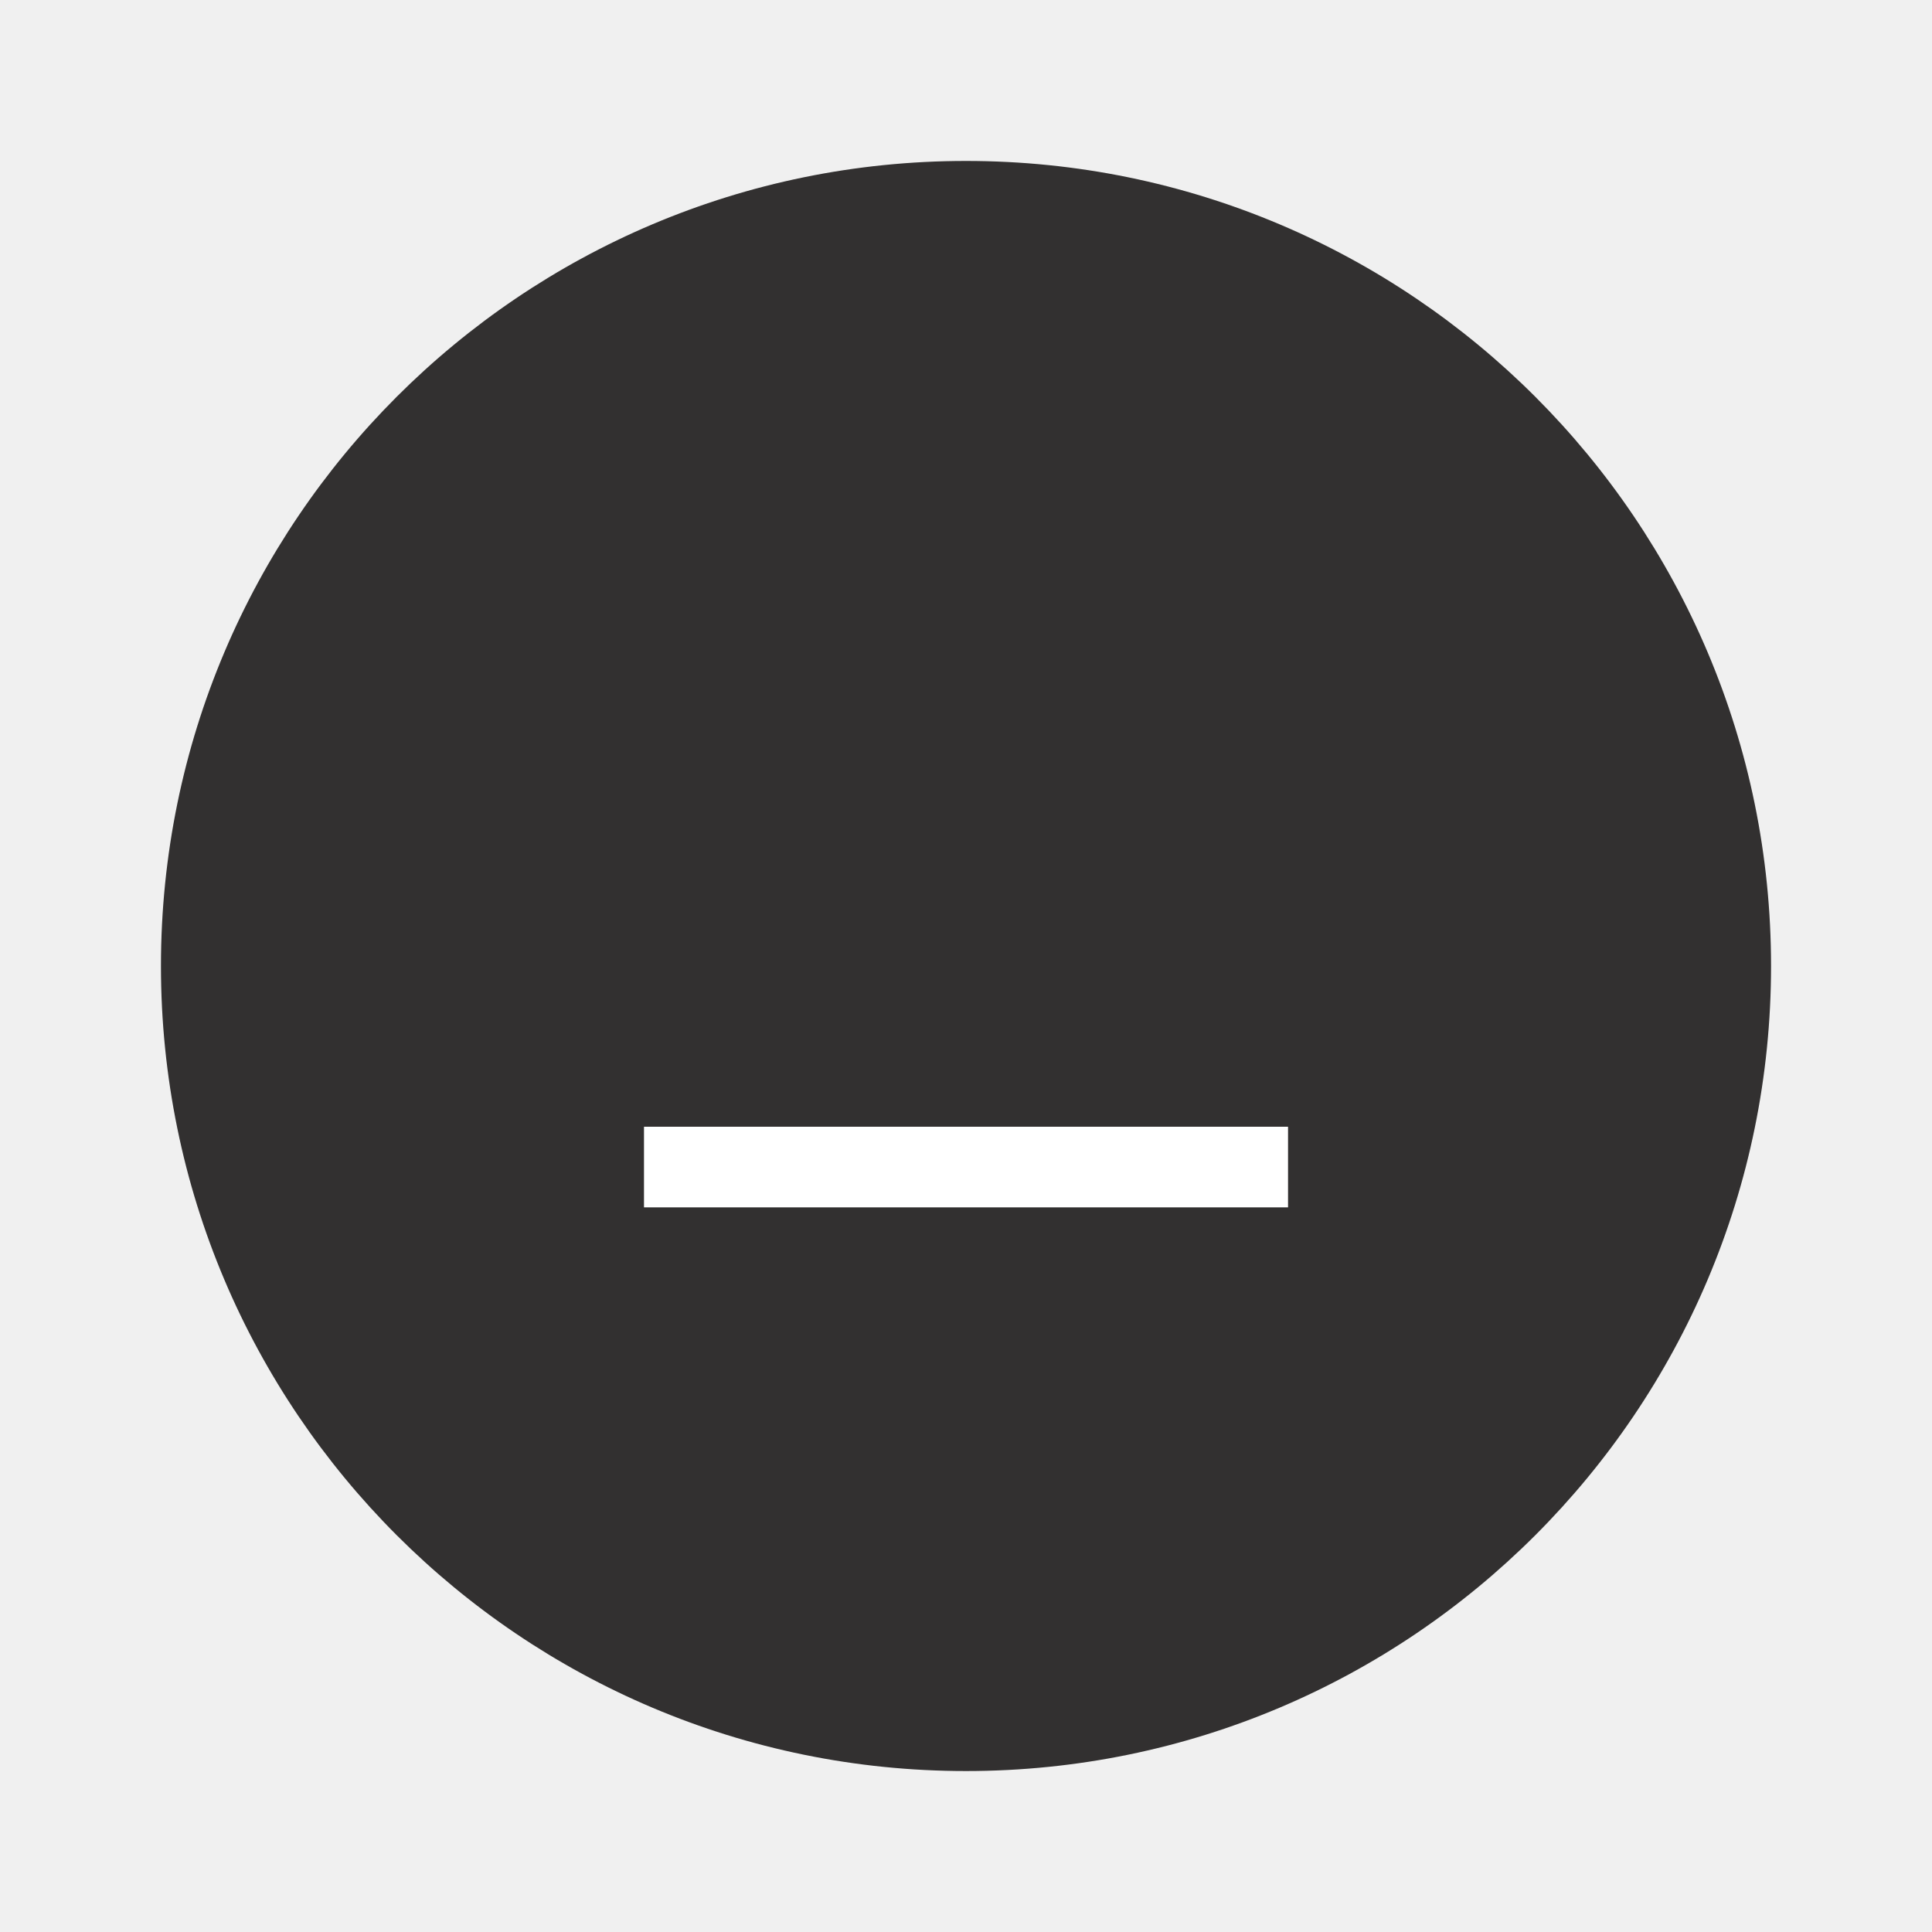
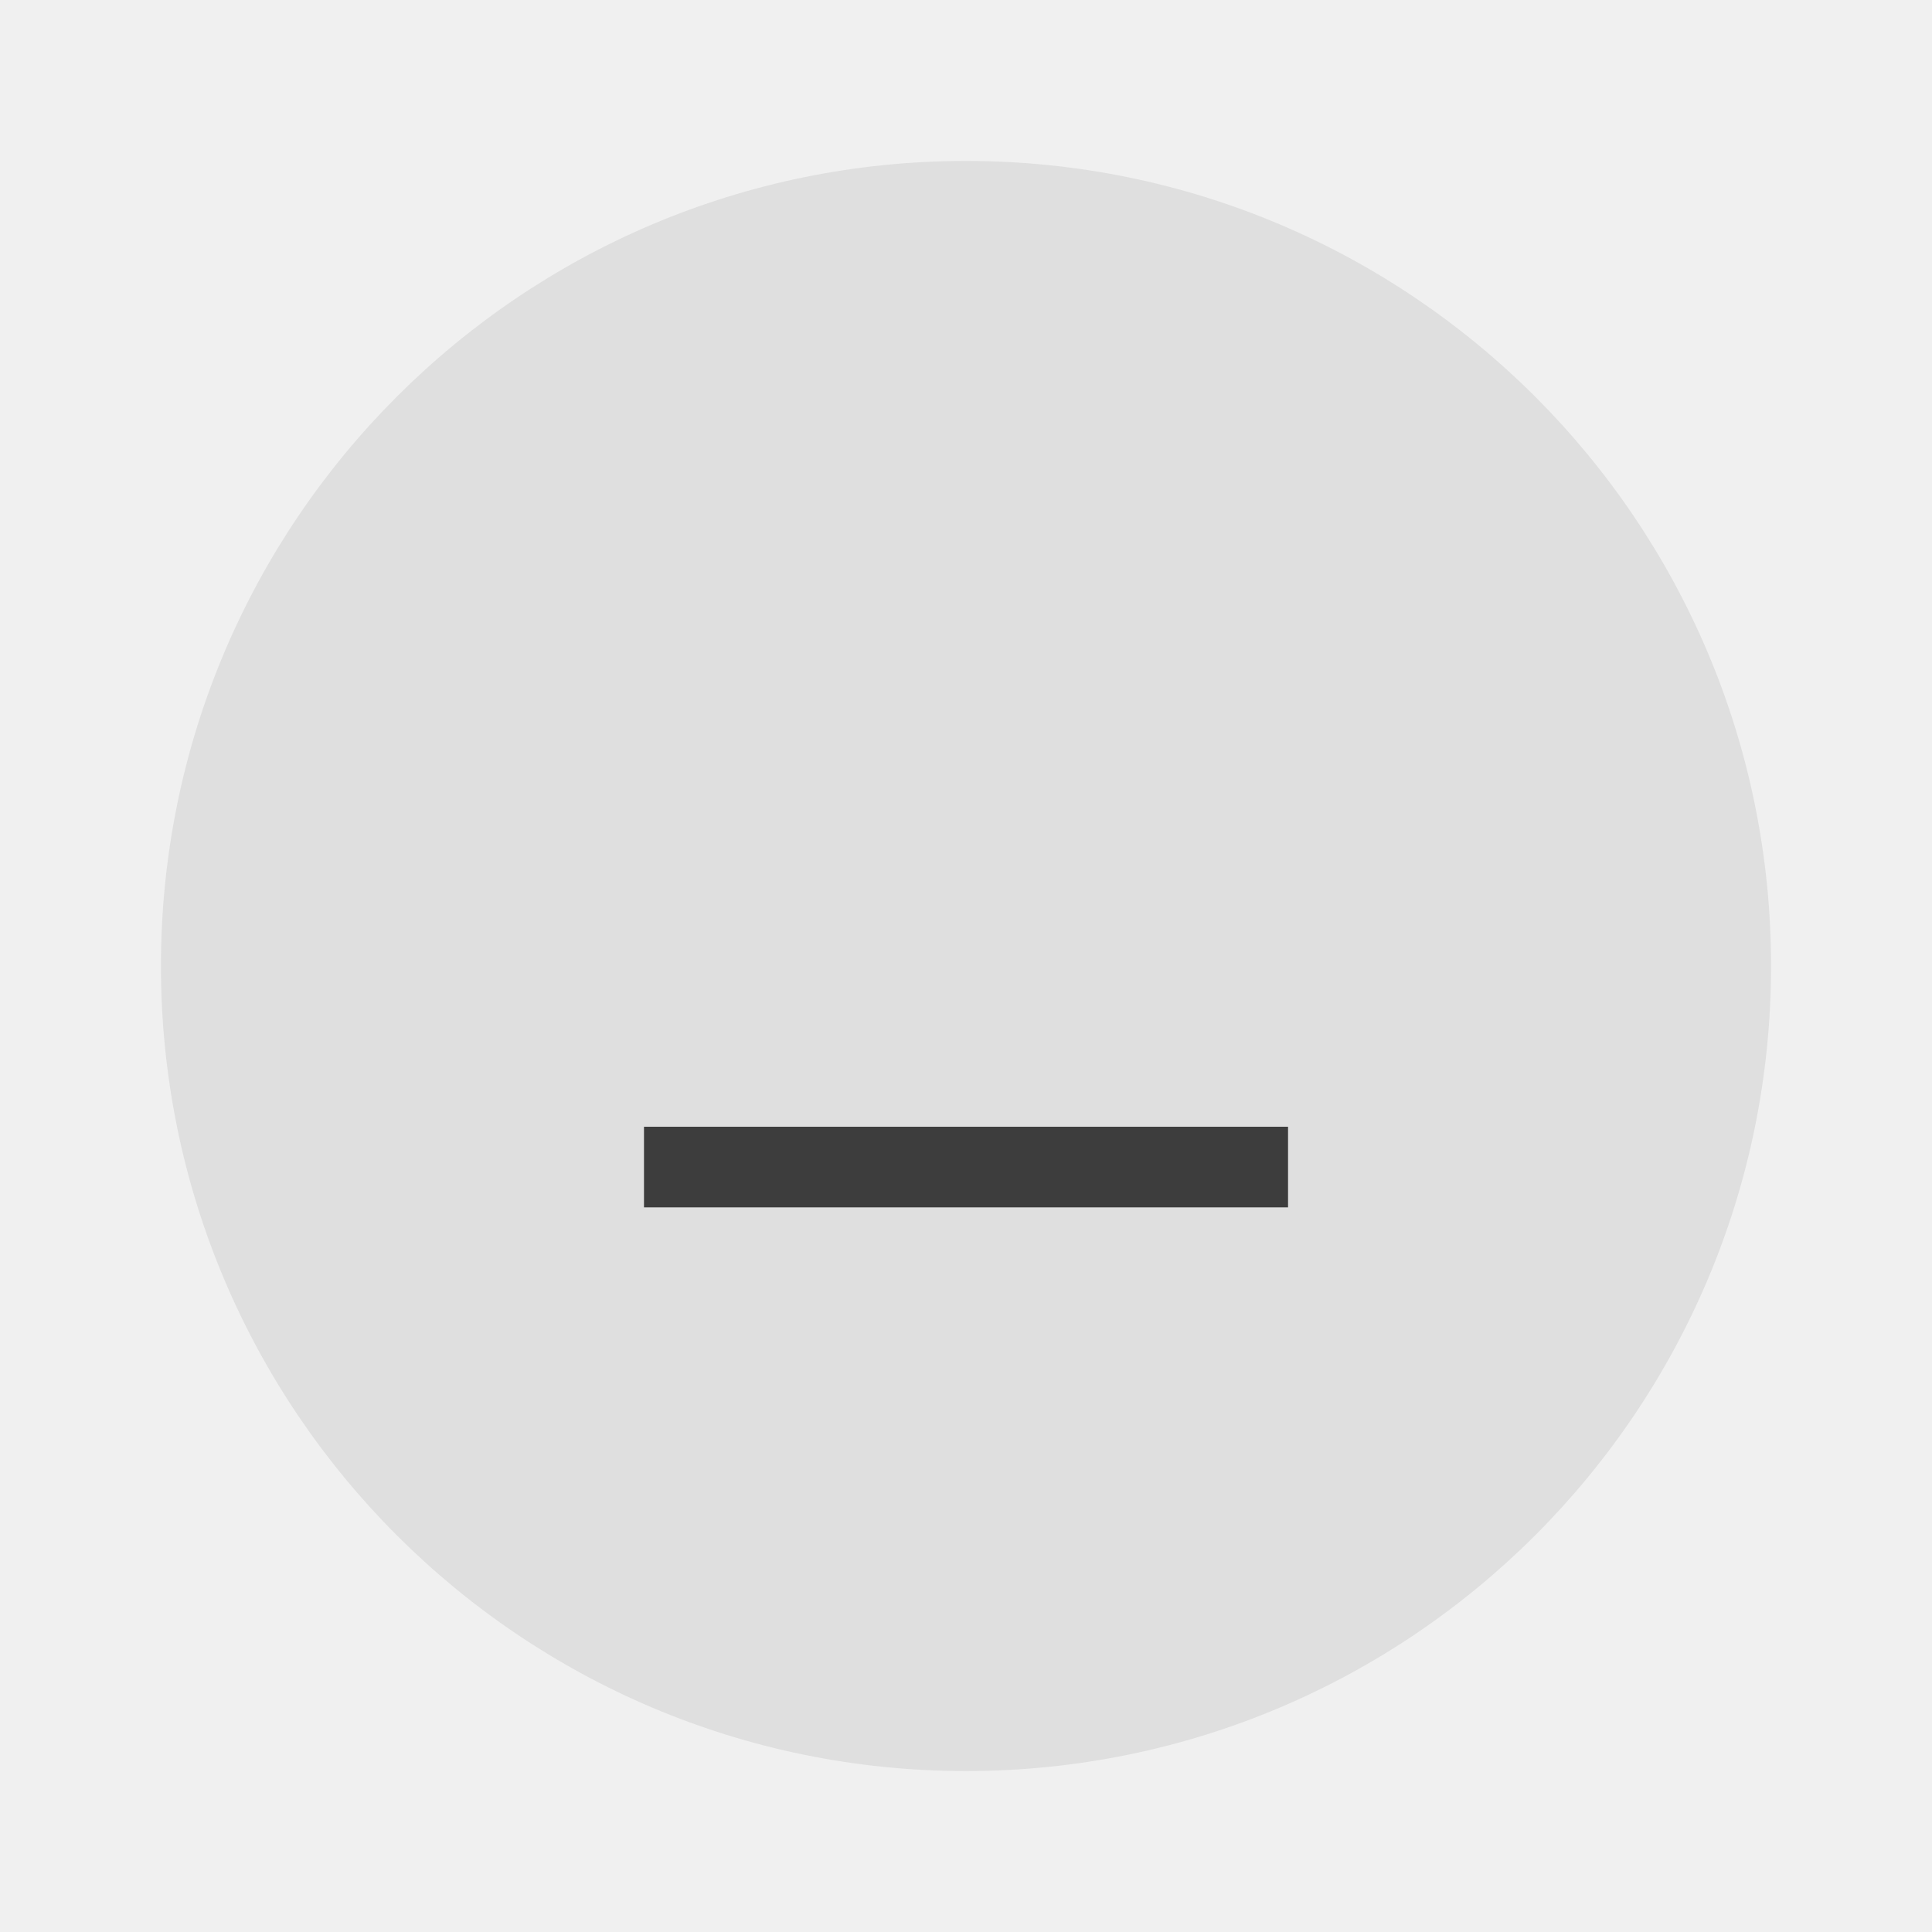
<svg xmlns="http://www.w3.org/2000/svg" width="24" height="24" version="1.1" viewBox="0 0 6.35 6.35" id="svg4579">
  <defs id="defs4583" />
  <g transform="translate(0,-290.915)" id="g4577">
-     <circle cx="3.175" cy="294.09" r="2.646" id="circle4571" style="fill:#323030;stroke-width:0.661" />
+     <circle cx="3.175" cy="294.09" r="2.646" id="circle4571" style="fill:#dfdfdf;stroke-width:0.661;fill-opacity:1" />
    <g transform="matrix(0.56569,-0.70711,0.56569,0.70711,-164.8367,88.36736)" id="g4575">
-       <rect transform="rotate(-45)" x="-206.515" y="208.69" width="0.265" height="2.646" id="rect4573" style="fill:#ffffff;stroke-width:0.197" />
+       <rect transform="rotate(-45)" x="-206.515" y="208.69" width="0.265" height="2.646" id="rect4573" style="fill:#3d3d3d;stroke-width:0.197;fill-opacity:1" />
    </g>
  </g>
</svg>
